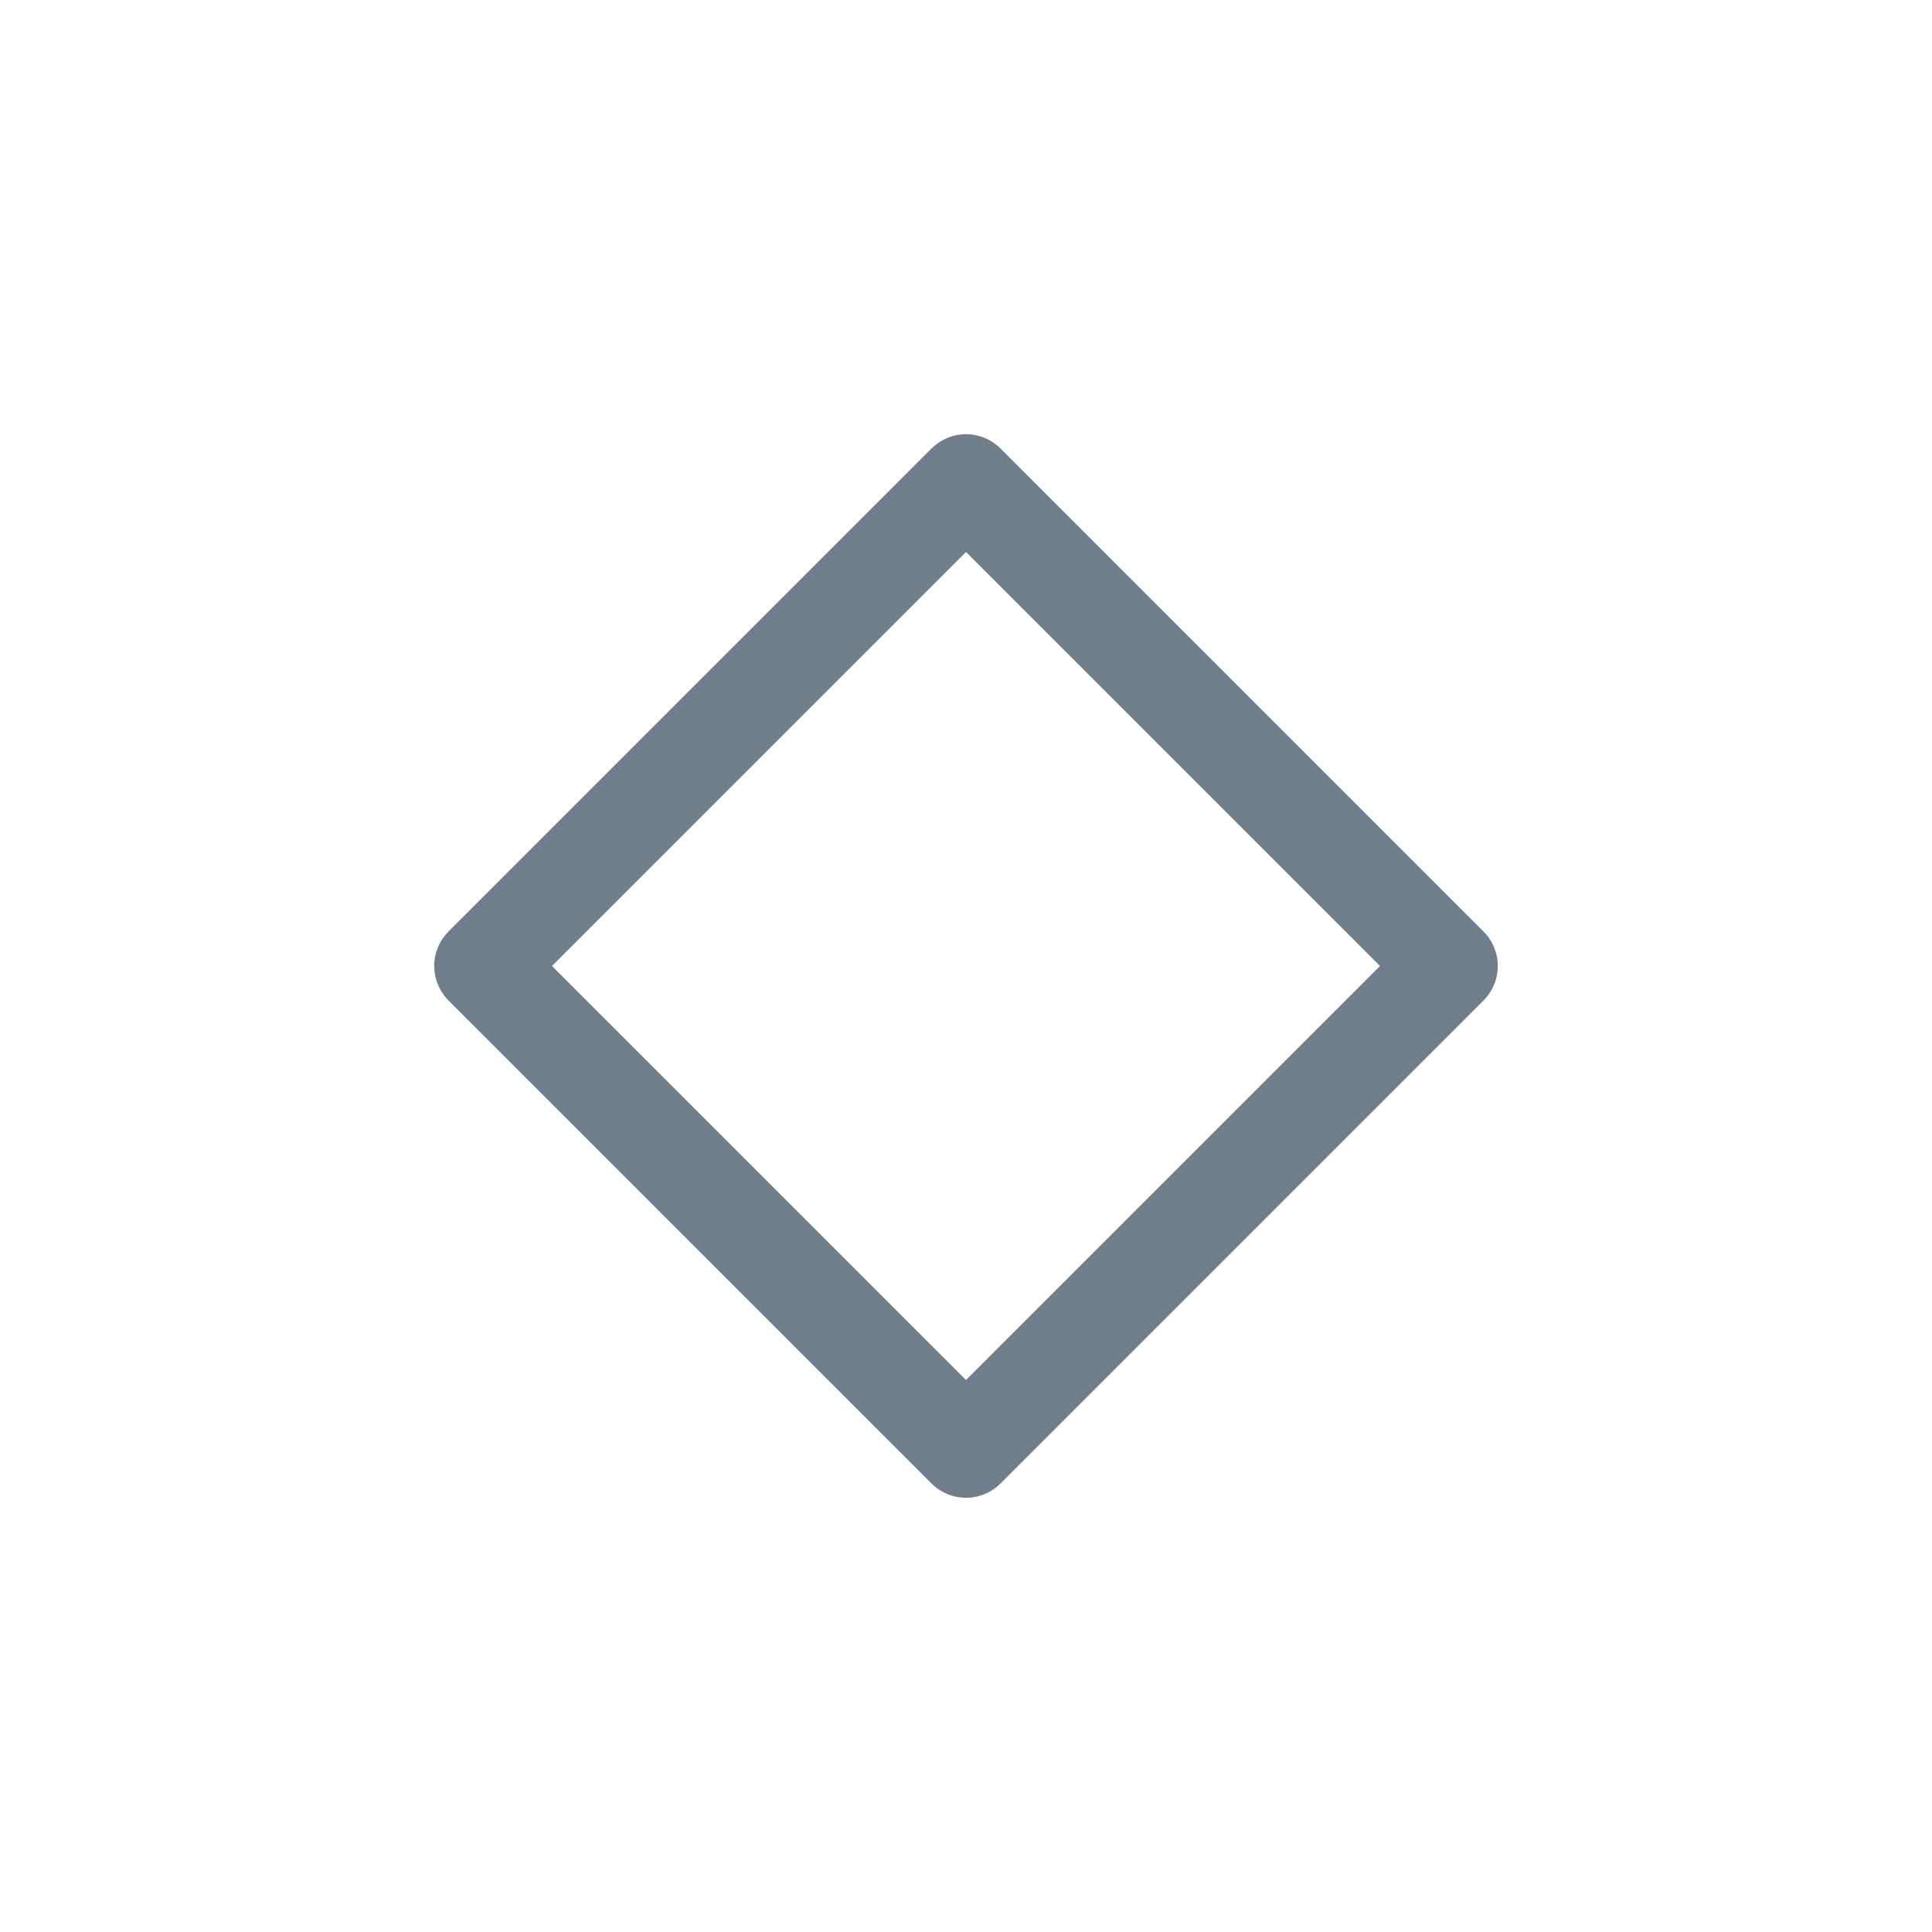
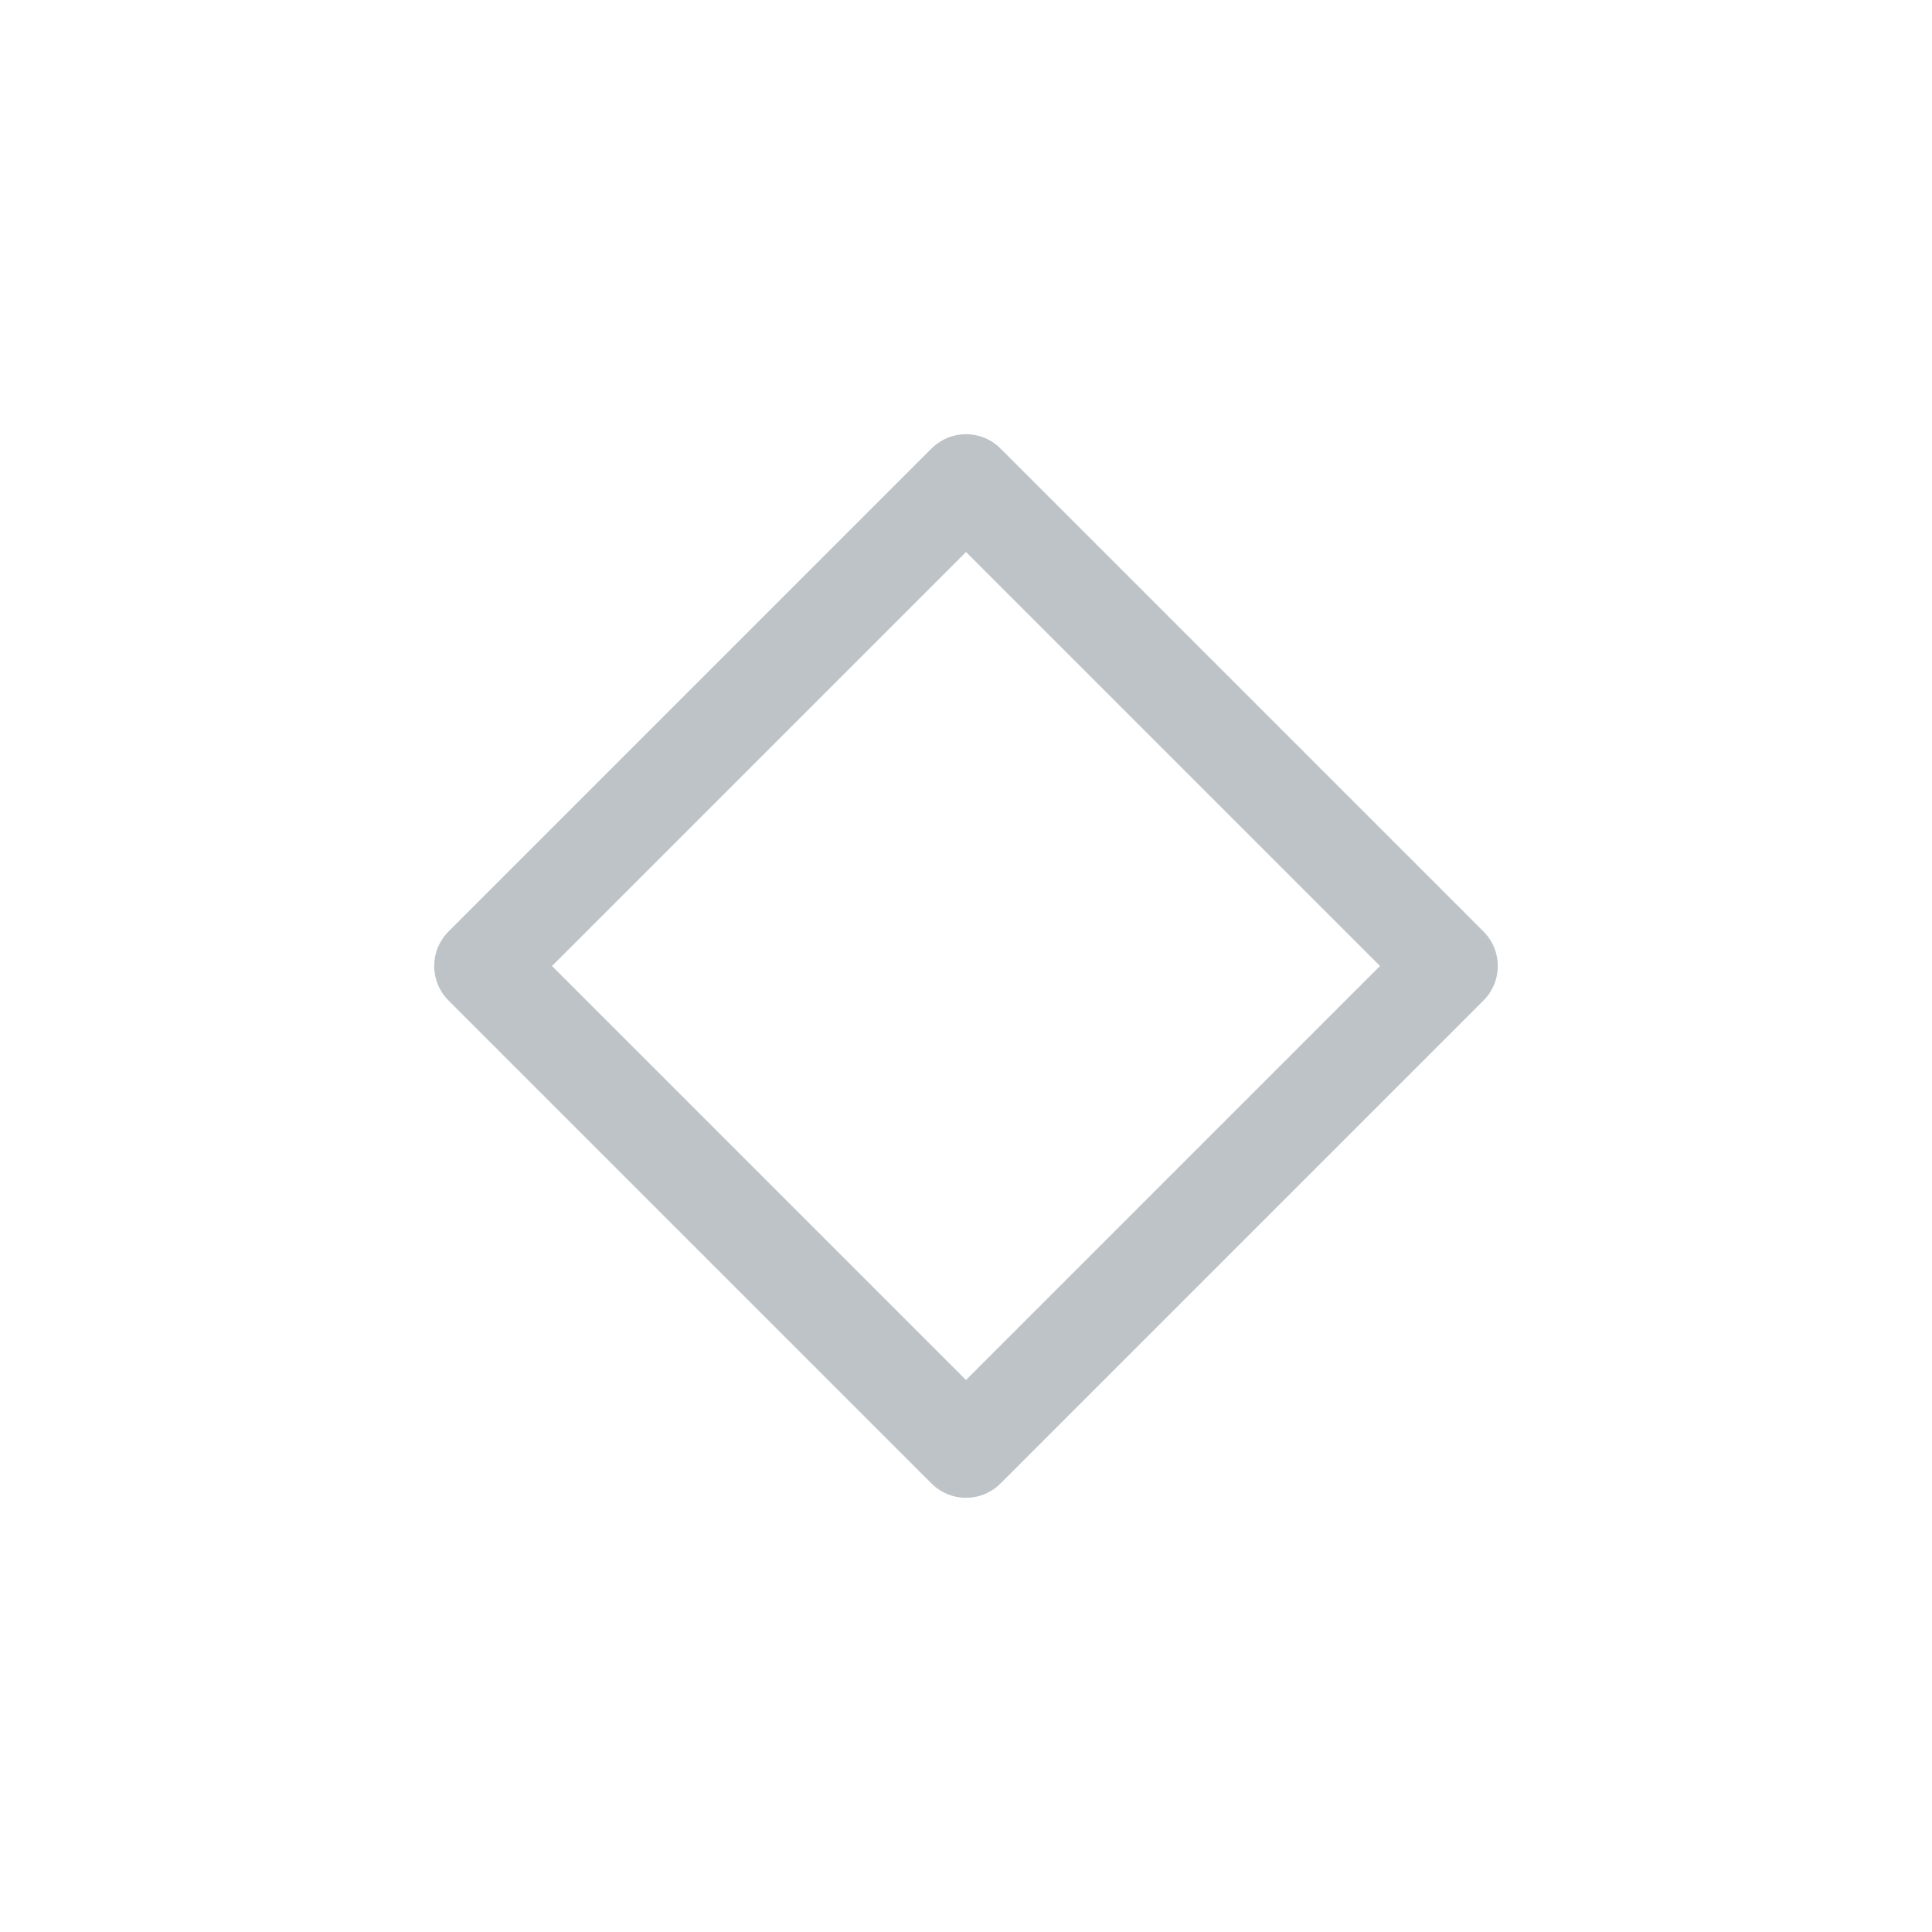
<svg xmlns="http://www.w3.org/2000/svg" viewBox="0 0 50 50" version="1.2" baseProfile="tiny">
  <defs>
</defs>
  <g fill="none" stroke="black" stroke-width="1" fill-rule="evenodd" stroke-linecap="square" stroke-linejoin="bevel">
-     <g fill="none" stroke="#707d8a" stroke-opacity="1" stroke-width="1.01" stroke-linecap="round" stroke-linejoin="round" transform="matrix(2.5,0,0,2.5,2.5,2.5)" font-family="Noto Sans" font-size="10" font-weight="400" font-style="normal">
+     <g fill="none" stroke="#bdc3c7" stroke-opacity="1" stroke-width="1.01" stroke-linecap="round" stroke-linejoin="round" transform="matrix(2.5,0,0,2.5,2.5,2.5)" font-family="Noto Sans" font-size="10" font-weight="400" font-style="normal">
      <path vector-effect="none" fill-rule="evenodd" d="M4,9 L9,4 L14,9 L9,14 L4,9" />
    </g>
    <g fill="none" stroke="#000000" stroke-opacity="1" stroke-width="1" stroke-linecap="square" stroke-linejoin="bevel" transform="matrix(1,0,0,1,0,0)" font-family="Noto Sans" font-size="10" font-weight="400" font-style="normal">
</g>
  </g>
</svg>
